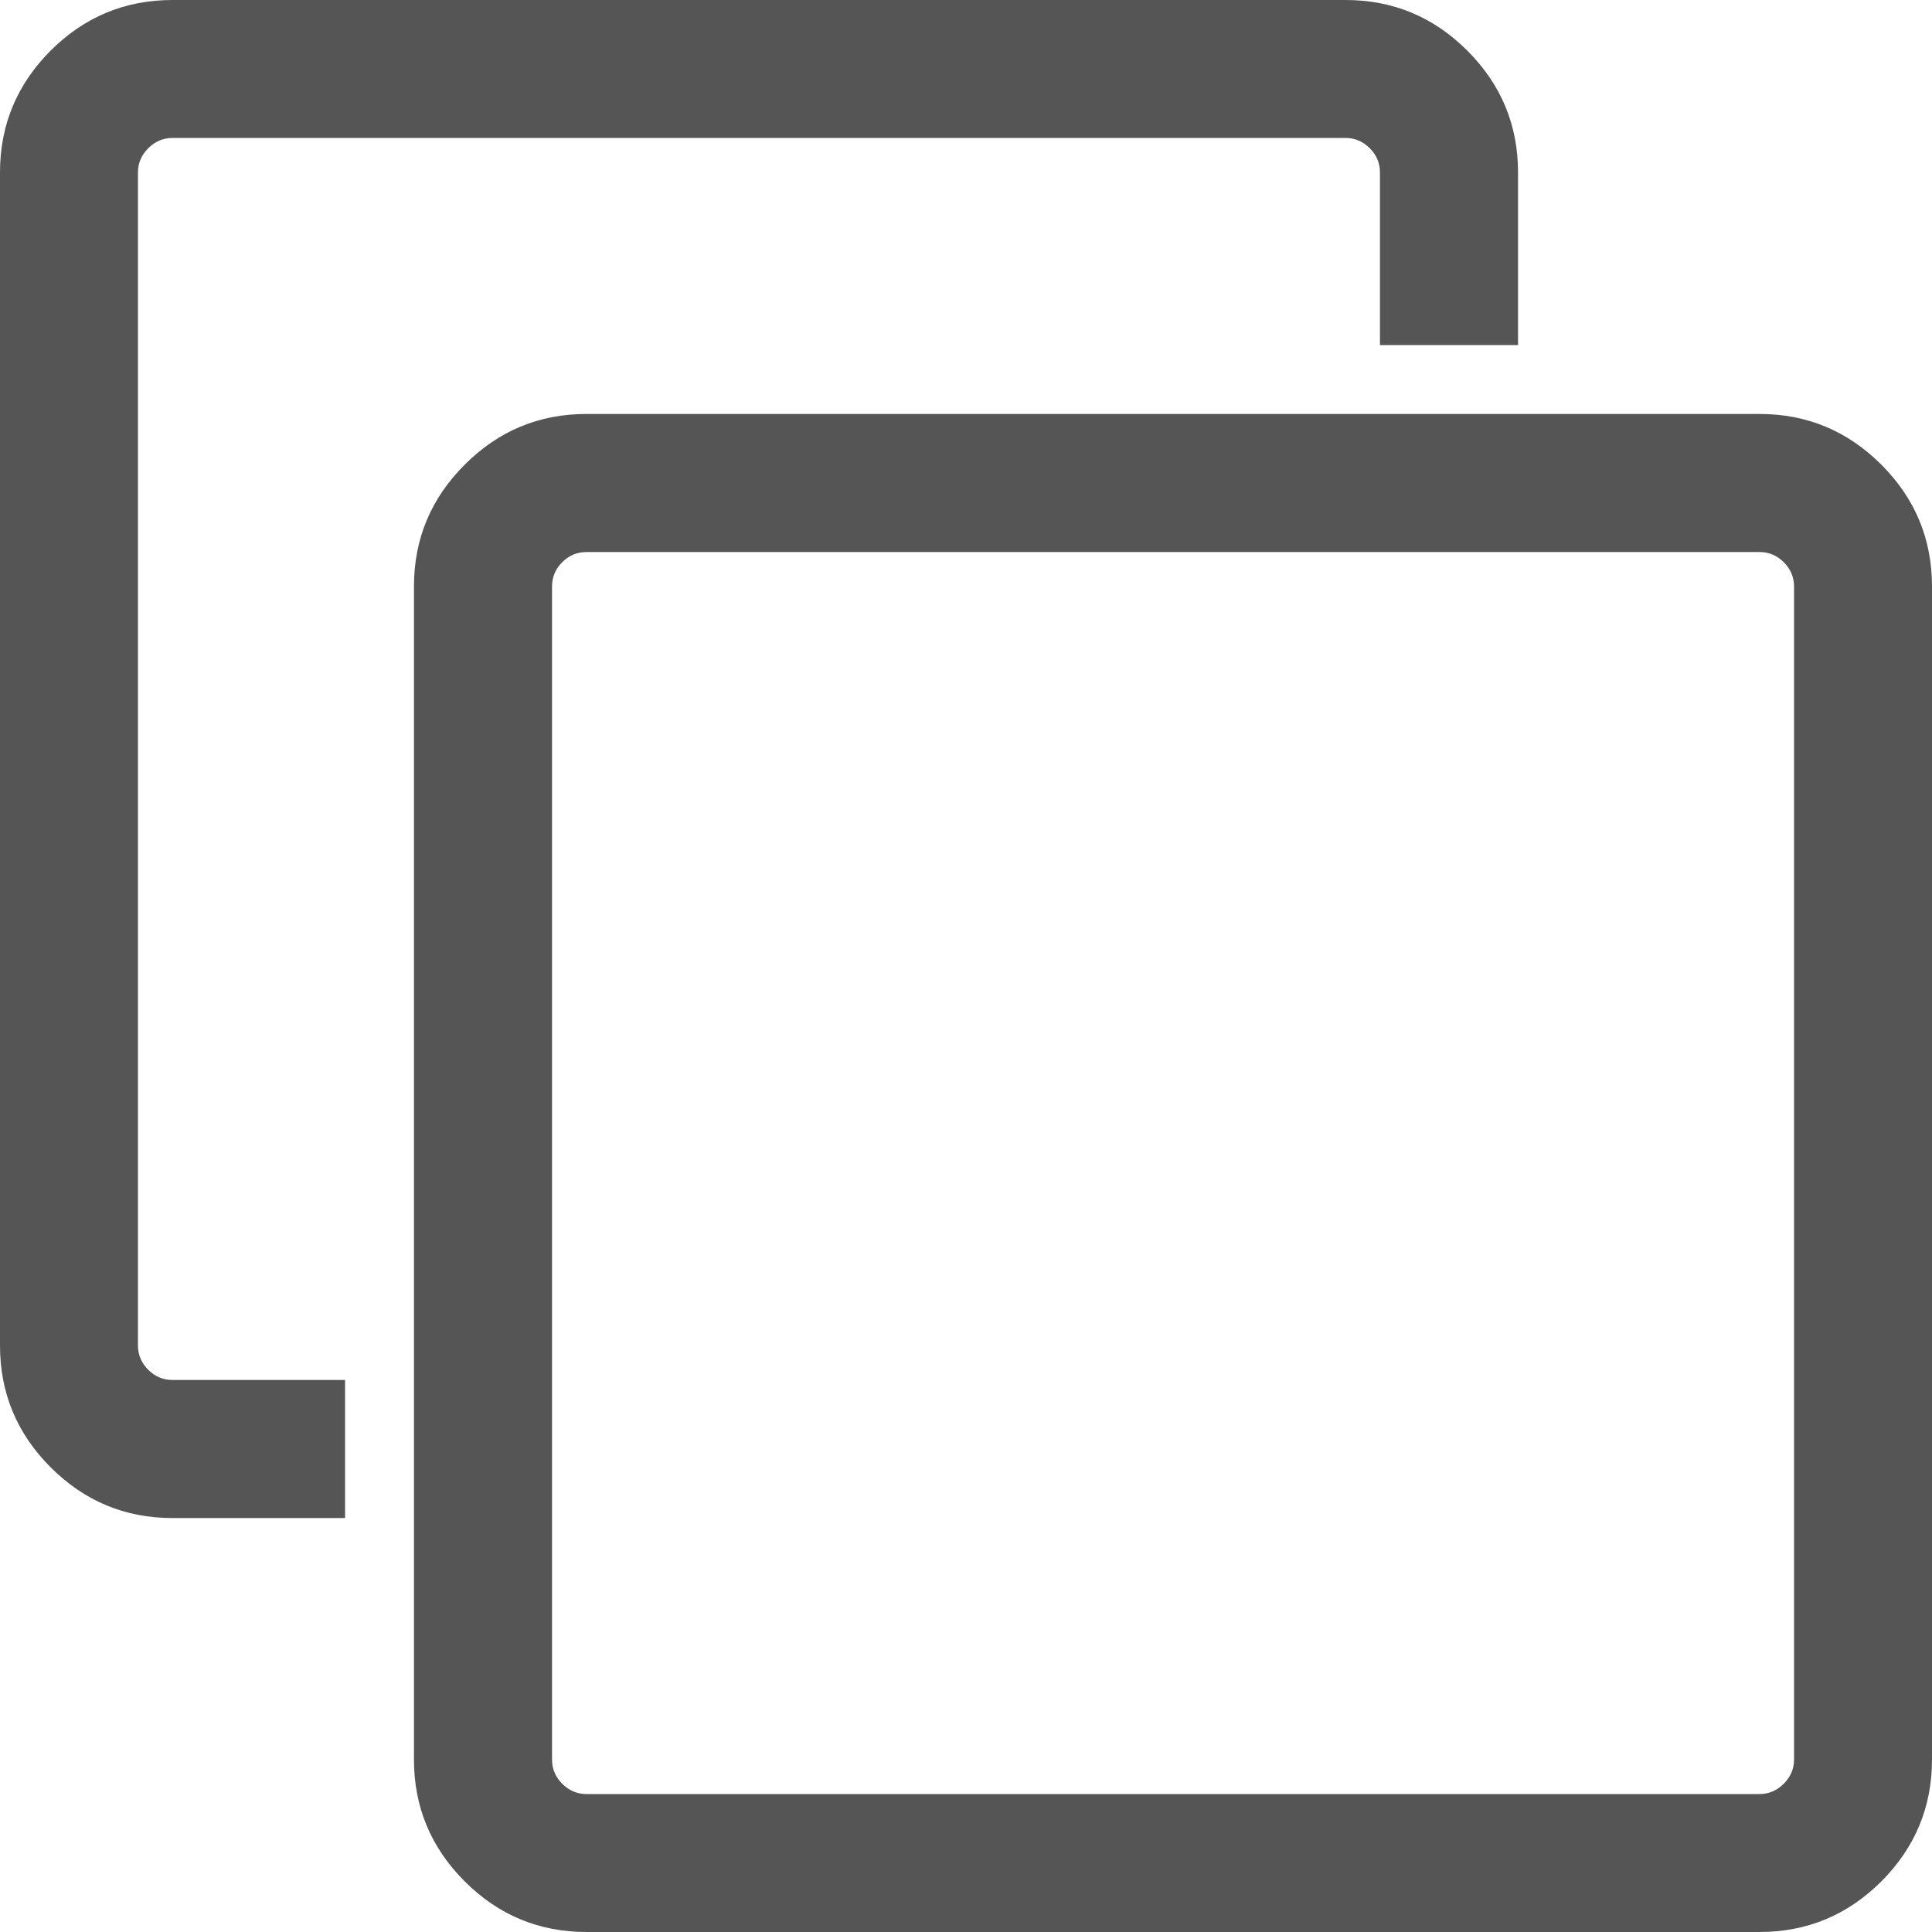
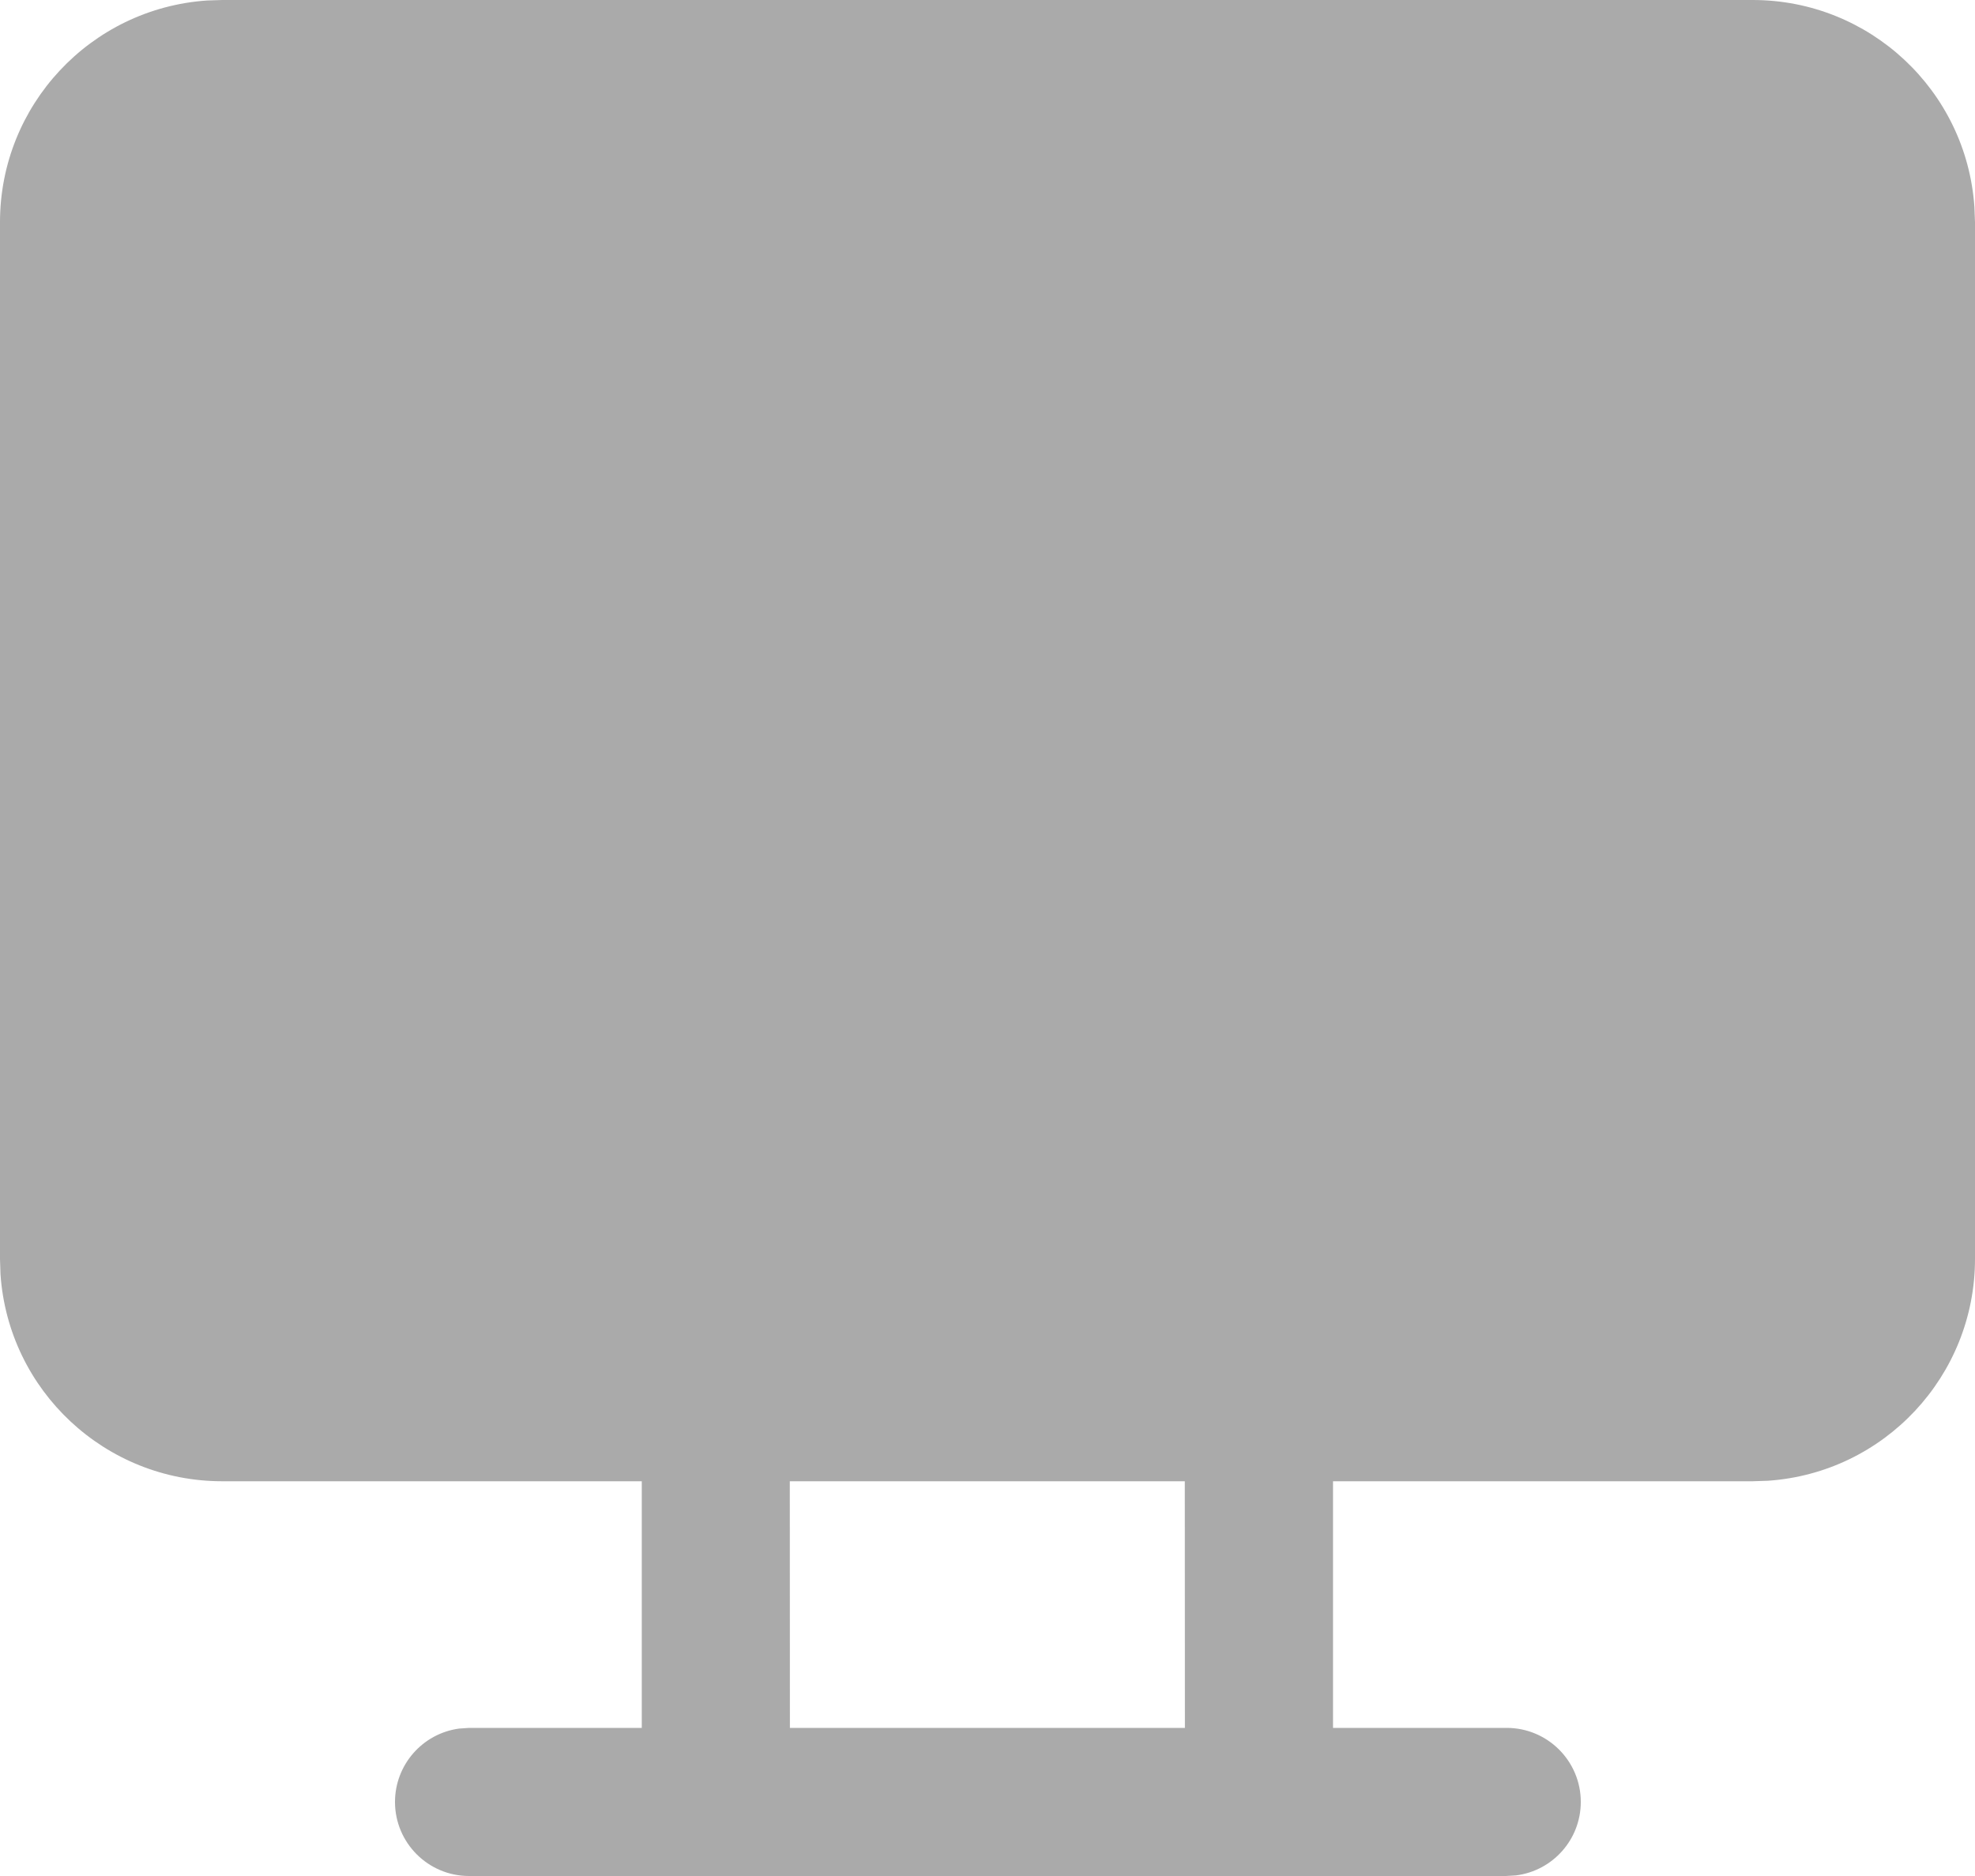
- <svg xmlns="http://www.w3.org/2000/svg" version="1.1" width="15px" height="15px">
-   <g transform="matrix(1 0 0 1 -803 -46 )">
-     <path d="M 13.849 13.849  C 13.902 13.796  13.929 13.733  13.929 13.661  L 13.929 4.554  C 13.929 4.481  13.902 4.418  13.849 4.365  C 13.796 4.312  13.733 4.286  13.661 4.286  L 4.554 4.286  C 4.481 4.286  4.418 4.312  4.365 4.365  C 4.312 4.418  4.286 4.481  4.286 4.554  L 4.286 13.661  C 4.286 13.733  4.312 13.796  4.365 13.849  C 4.418 13.902  4.481 13.929  4.554 13.929  L 13.661 13.929  C 13.733 13.929  13.796 13.902  13.849 13.849  Z M 14.607 3.608  C 14.869 3.87  15 4.185  15 4.554  L 15 13.661  C 15 14.029  14.869 14.344  14.607 14.607  C 14.344 14.869  14.029 15  13.661 15  L 4.554 15  C 4.185 15  3.87 14.869  3.608 14.607  C 3.345 14.344  3.214 14.029  3.214 13.661  L 3.214 4.554  C 3.214 4.185  3.345 3.87  3.608 3.608  C 3.87 3.345  4.185 3.214  4.554 3.214  L 13.661 3.214  C 14.029 3.214  14.344 3.345  14.607 3.608  Z M 11.392 0.393  C 11.655 0.656  11.786 0.971  11.786 1.339  L 11.786 2.679  L 10.714 2.679  L 10.714 1.339  C 10.714 1.267  10.688 1.204  10.635 1.151  C 10.582 1.098  10.519 1.071  10.446 1.071  L 1.339 1.071  C 1.267 1.071  1.204 1.098  1.151 1.151  C 1.098 1.204  1.071 1.267  1.071 1.339  L 1.071 10.446  C 1.071 10.519  1.098 10.582  1.151 10.635  C 1.204 10.688  1.267 10.714  1.339 10.714  L 2.679 10.714  L 2.679 11.786  L 1.339 11.786  C 0.971 11.786  0.656 11.655  0.393 11.392  C 0.131 11.13  0 10.815  0 10.446  L 0 1.339  C 0 0.971  0.131 0.656  0.393 0.393  C 0.656 0.131  0.971 0  1.339 0  L 10.446 0  C 10.815 0  11.13 0.131  11.392 0.393  Z " fill-rule="nonzero" fill="#555555" stroke="none" transform="matrix(1 0 0 1 803 46 )" />
+ <svg xmlns="http://www.w3.org/2000/svg" version="1.1" width="20px" height="19px">
+   <g transform="matrix(1 0 0 1 -561 -17 )">
+     <path d="M 15.25 19  L 4.75 19  C 4.336 19  4 18.664  4 18.25  C 4 17.875  4.277 17.558  4.648 17.507  L 4.75 17.5  L 6.499 17.5  L 6.499 15.002  L 2.25 15.002  C 1.067 15.002  0.086 14.086  0.005 12.906  L 0 12.752  L 0 2.25  C -0 1.067  0.916 0.086  2.096 0.005  L 2.25 0  L 17.749 0  C 18.932 -0  19.913 0.916  19.994 2.096  L 20 2.25  L 20 12.752  C 19.999 13.935  19.083 14.916  17.903 14.997  L 17.749 15.002  L 13.499 15.002  L 13.499 17.5  L 15.25 17.5  C 15.253 17.5  15.255 17.5  15.258 17.5  C 15.672 17.5  16.008 17.836  16.008 18.25  C 16.008 18.628  15.727 18.946  15.352 18.994  L 15.25 19  Z M 11.999 17.5  L 11.998 15.002  L 7.998 15.002  L 7.999 17.5  L 11.999 17.5  Z " fill-rule="nonzero" fill="#aaaaaa" stroke="none" transform="matrix(1 0 0 1 561 17 )" />
  </g>
</svg>
